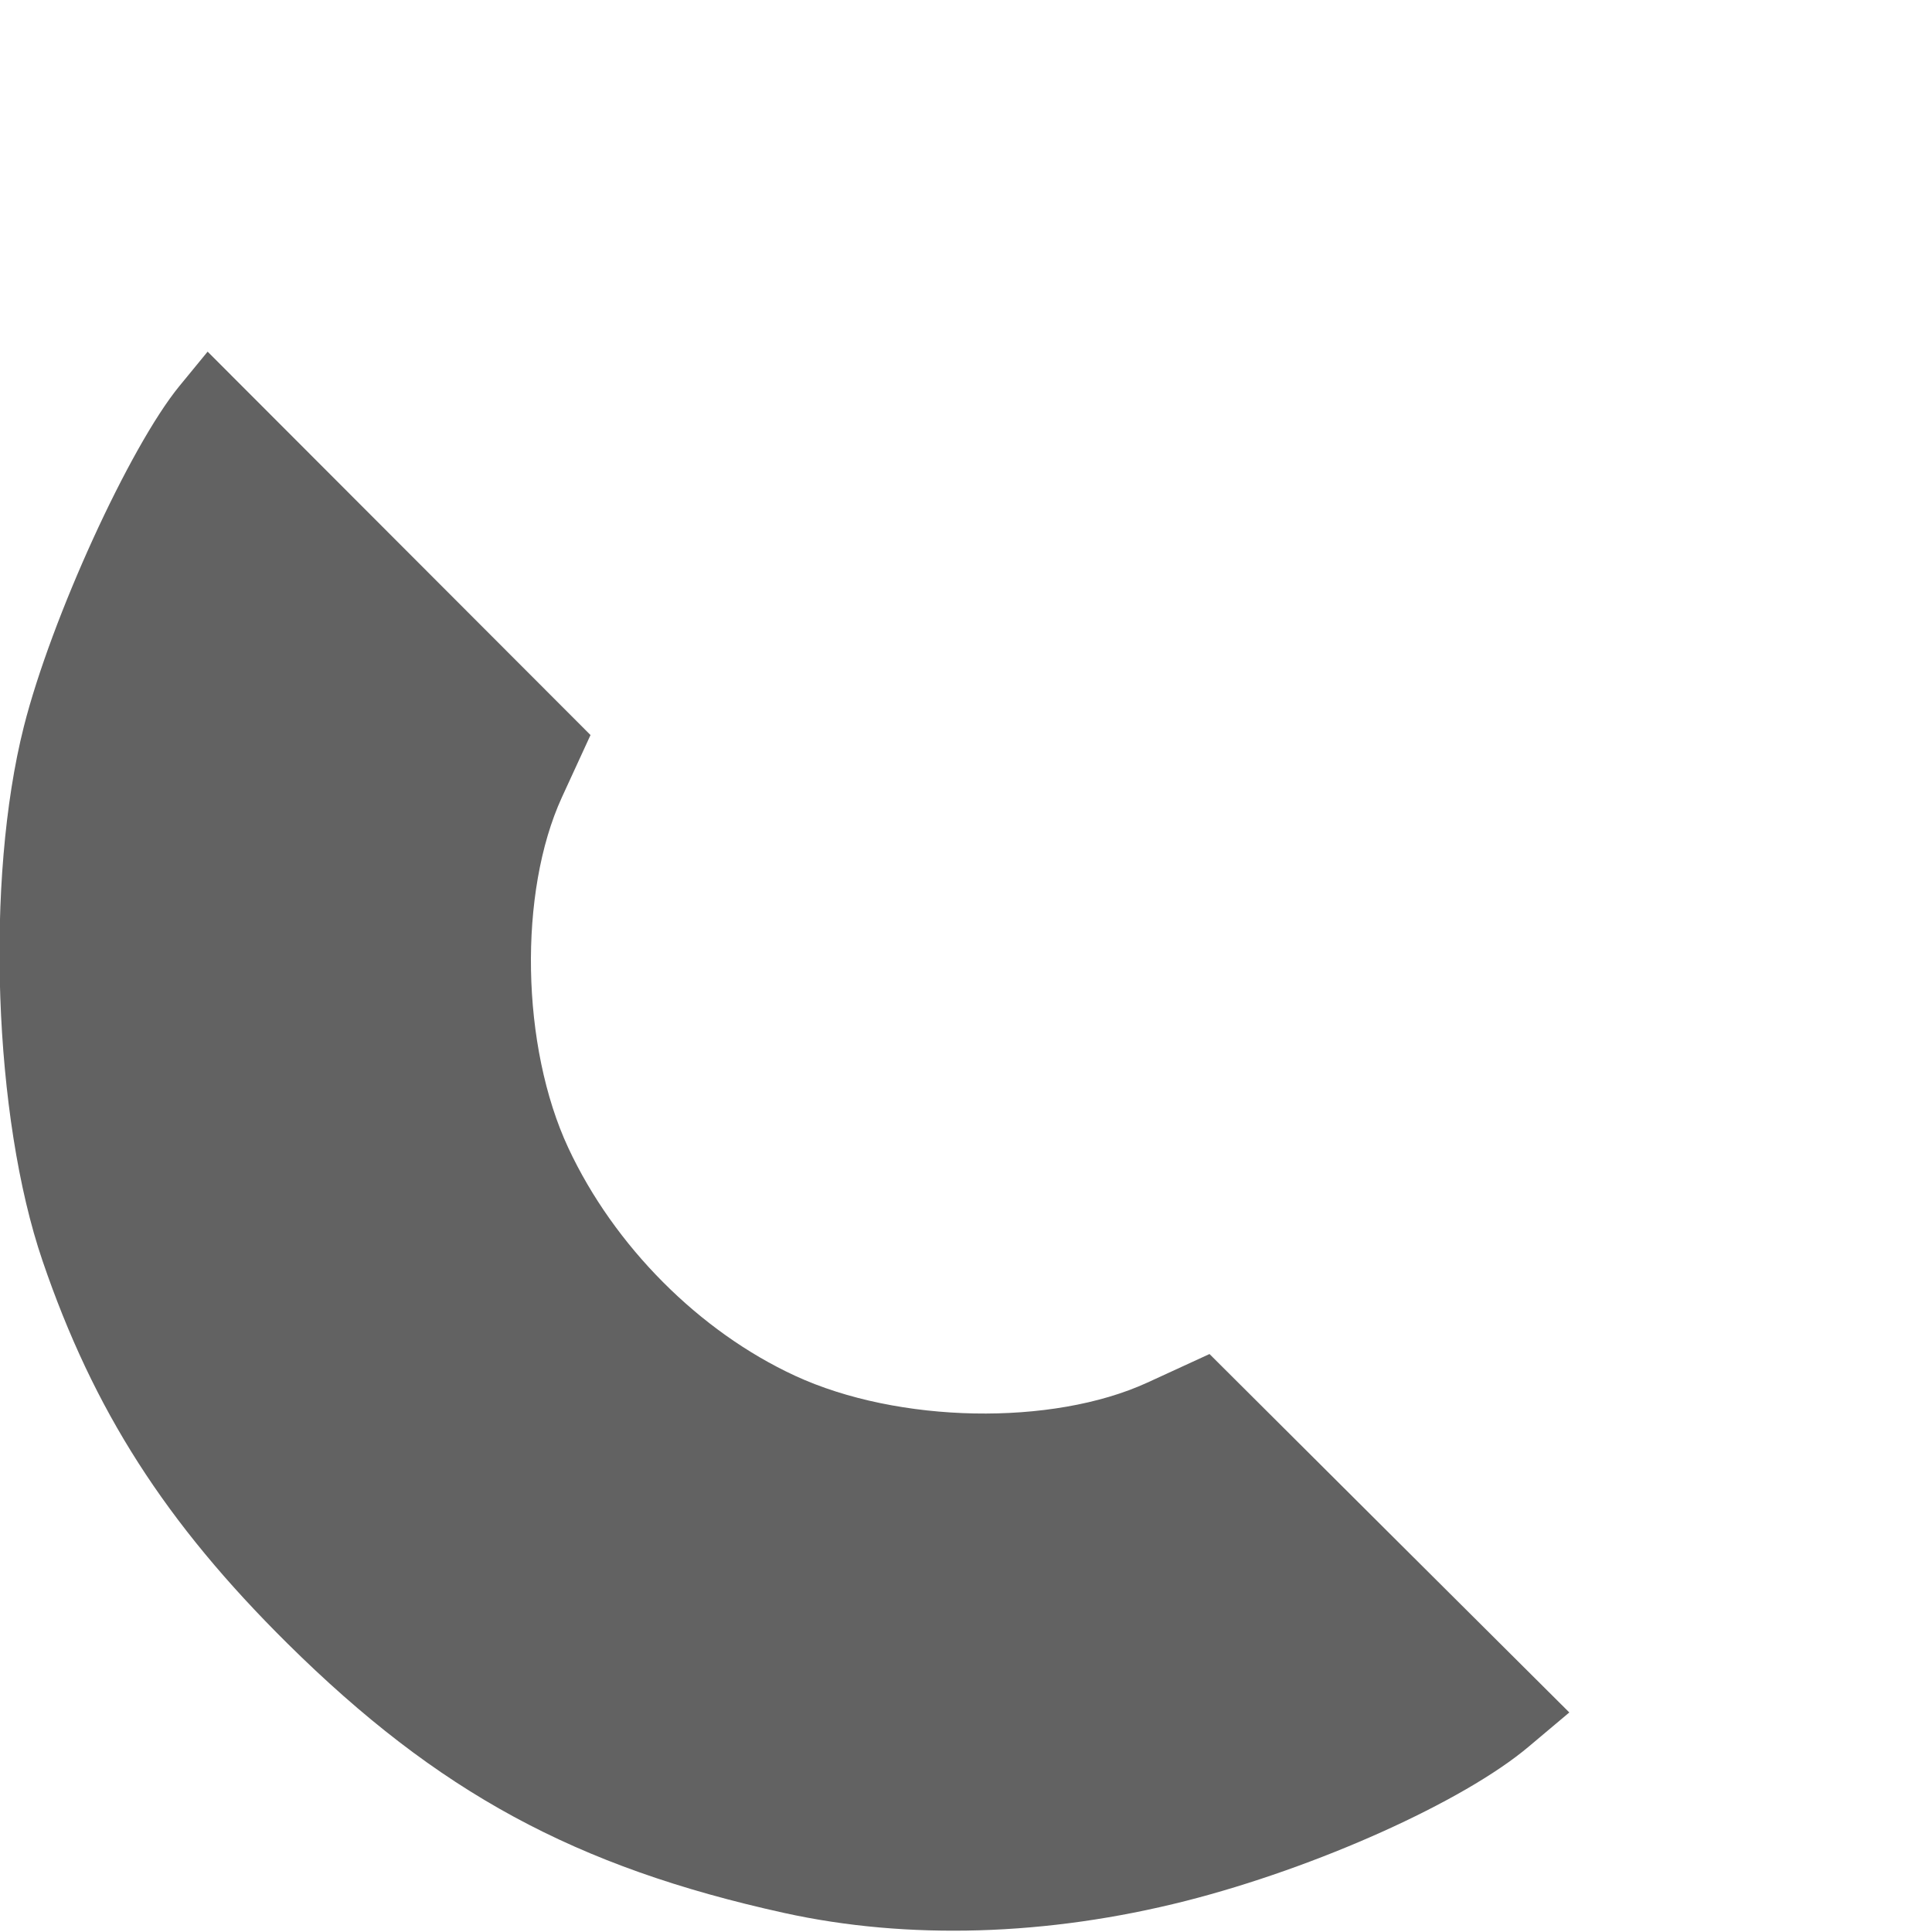
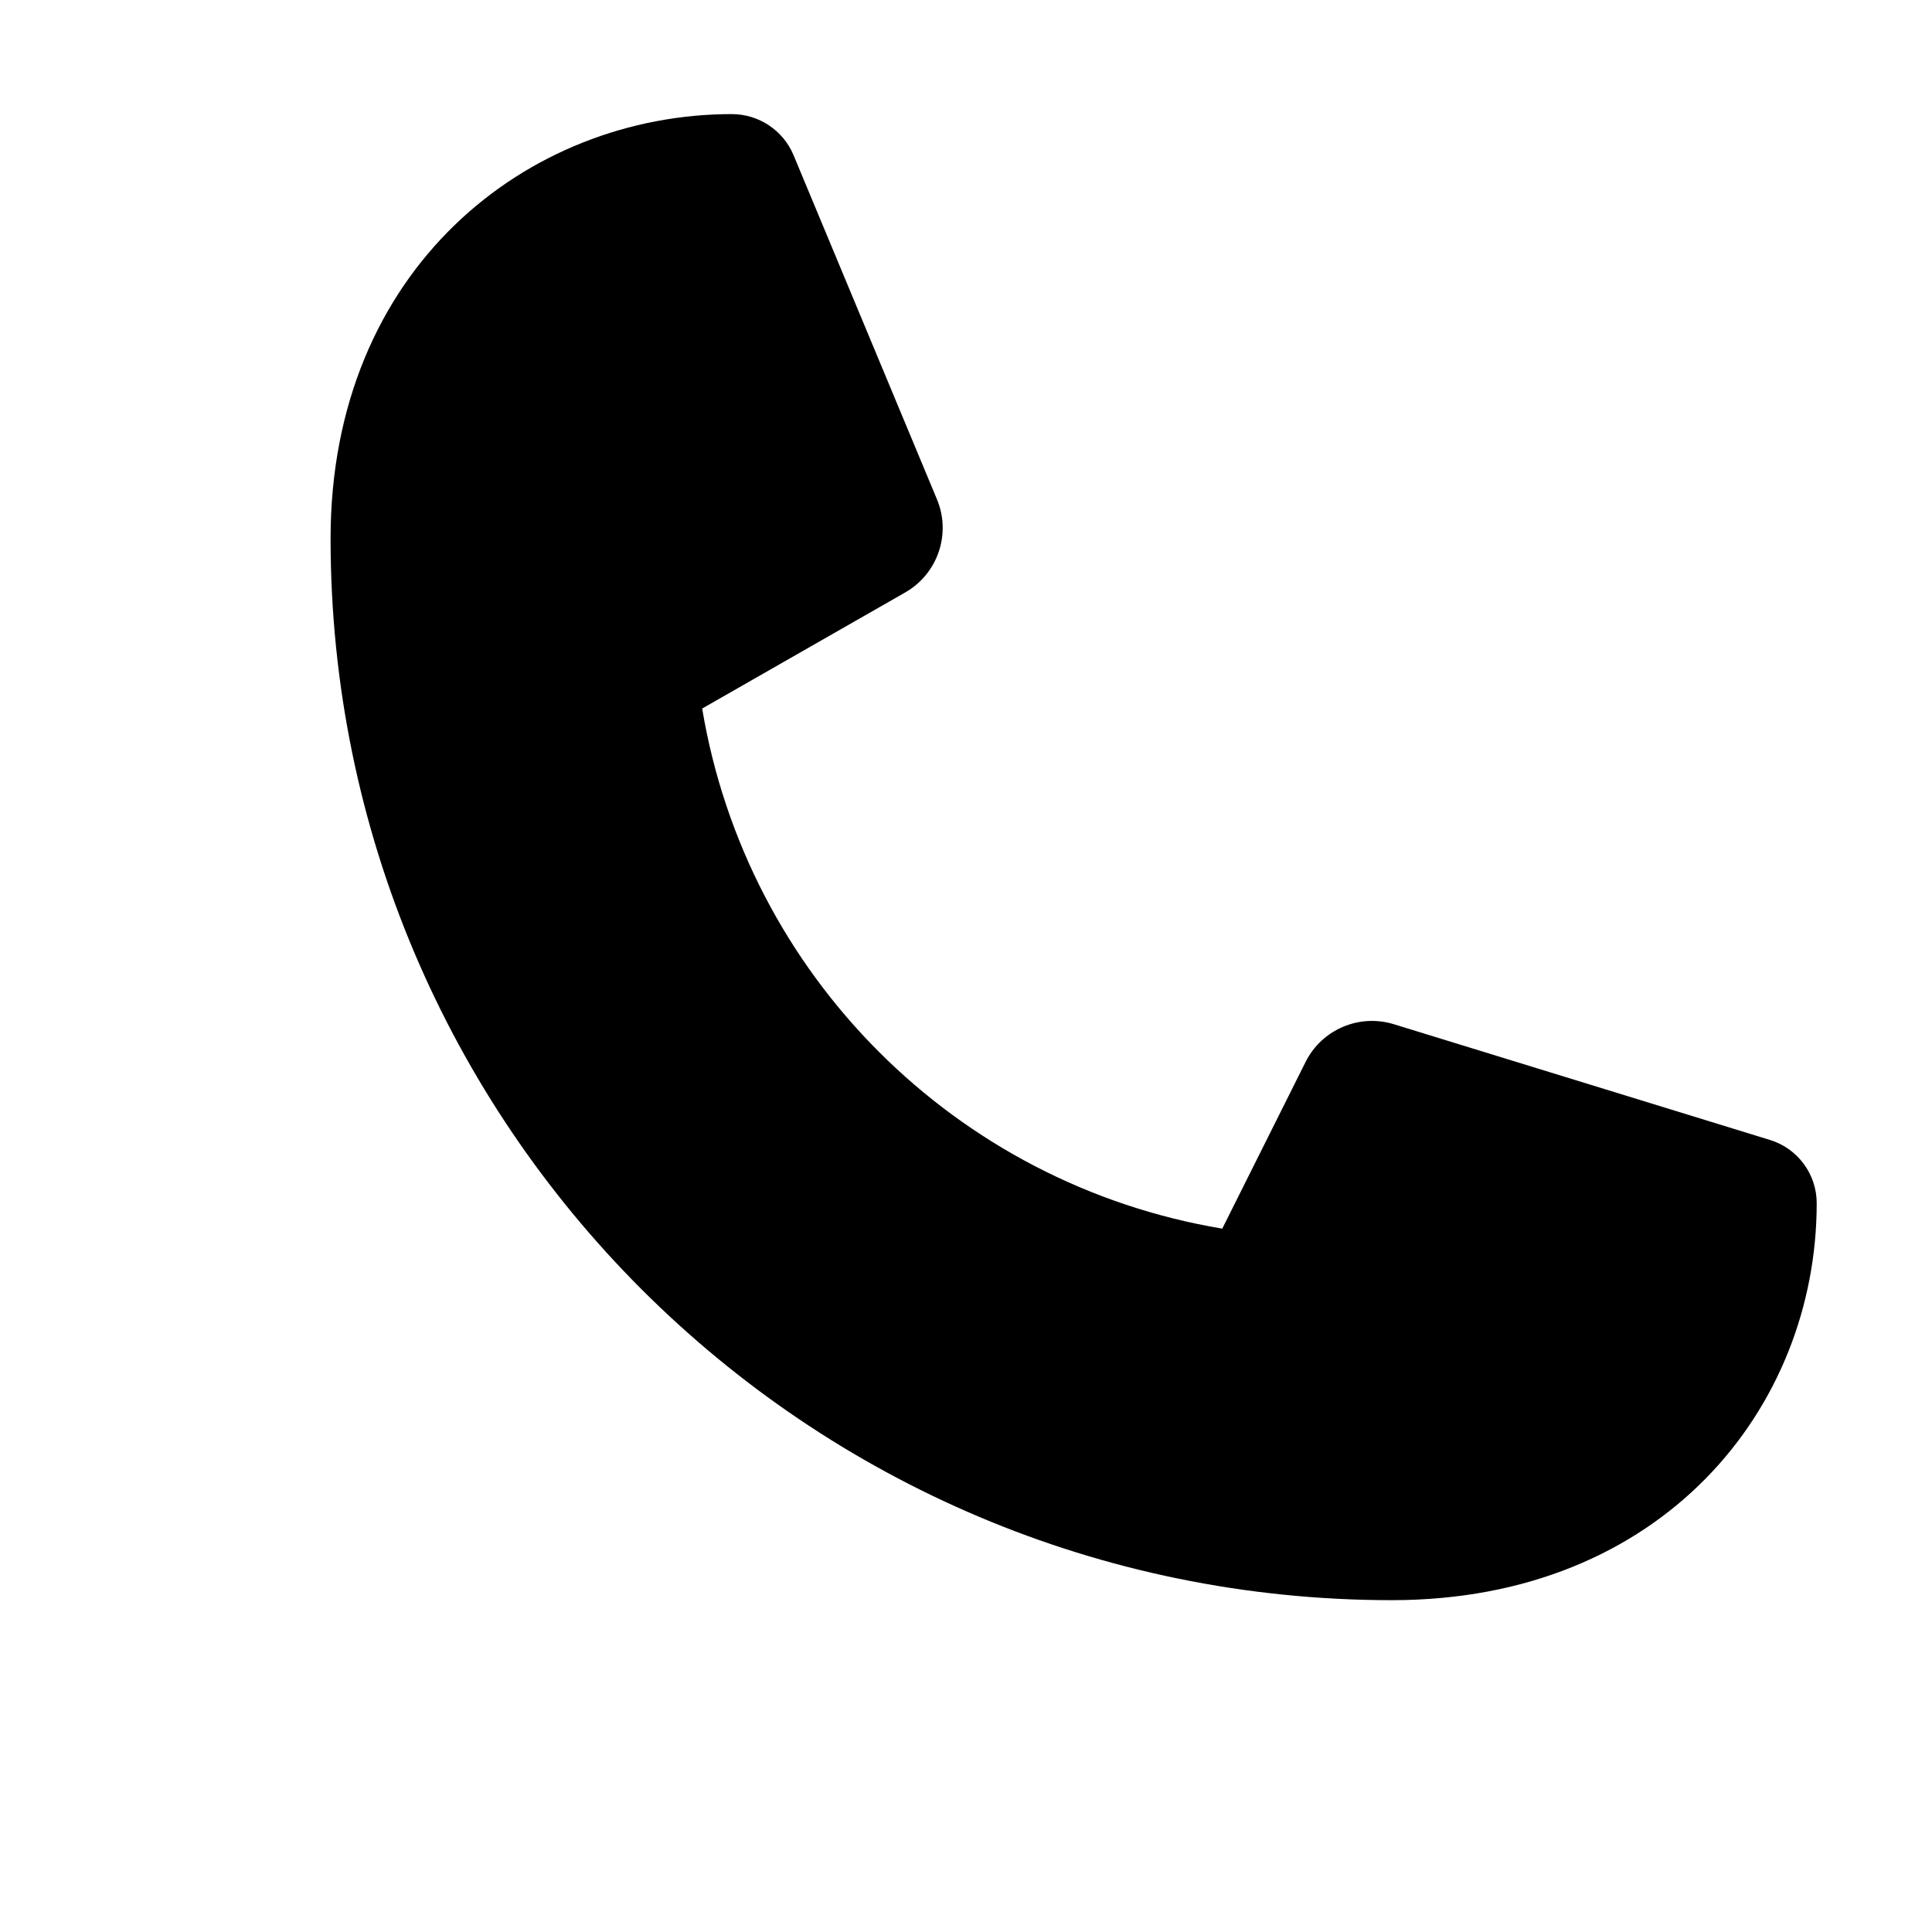
- <svg xmlns="http://www.w3.org/2000/svg" width="20" height="20" viewBox="0 0 154 154">
-   <g>
-     <path d="M 62.50 152.48 C45.85,148.81 34.91,142.87 22.91,131.00 C13.18,121.36 7.46,112.43 3.39,100.50 C-0.52,89.06 -1.18,70.10 1.90,57.92 C4.08,49.29 10.34,35.60 14.31,30.76 L 16.55 28.03 L 47.07 58.59 L 44.79 63.55 C41.31,71.14 41.53,83.42 45.30,91.50 C48.95,99.32 55.74,106.14 63.39,109.67 C71.60,113.46 83.86,113.69 91.45,110.21 L 96.41 107.93 L 110.75 122.22 L 125.09 136.50 L 121.87 139.21 C116.68,143.60 104.96,148.87 94.49,151.53 C83.49,154.32 72.35,154.65 62.50,152.48 Z" fill="rgba(98,98,98,1)" />
-     <path d="M 132.50 100.10 C125.75,99.42 125.91,99.79 128.40,90.54 C130.34,83.31 130.46,70.31 128.64,63.50 C123.91,45.80 109.18,30.23 92.22,24.99 C84.17,22.50 68.78,22.28 61.16,24.55 C58.30,25.40 55.57,25.86 55.11,25.57 C54.64,25.28 53.95,21.77 53.57,17.77 C53.20,13.77 52.63,8.85 52.33,6.82 L 51.77 3.15 L 57.07 1.57 C60.84,0.45 66.61,-0.00 77.08,-0.00 C93.99,-0.00 99.98,1.37 113.50,8.31 C125.31,14.37 138.90,28.20 145.29,40.63 C147.92,45.76 150.85,53.44 151.98,58.13 C154.50,68.66 154.59,84.67 152.18,94.00 L 150.50 100.50 L 144.50 100.60 C141.20,100.66 135.80,100.43 132.50,100.10 ZM 82.81 70.08 L 63.50 51.16 L 67.45 49.48 C72.70,47.26 84.91,47.80 90.47,50.50 C102.79,56.50 109.62,71.61 105.54,83.87 C104.61,86.69 103.45,89.00 102.98,89.00 C102.51,89.00 93.43,80.49 82.81,70.08 Z" fill="rgba(255,255,255,1)" />
+ <svg xmlns="http://www.w3.org/2000/svg" width="20" height="20" viewBox="0 0 24 24">
+   <g transform="translate(12 12) rotate(-135) translate(-12 -12)">
+     <path fill="currentColor" d="M21.335 10.172C16.185 5.023 7.836 5.023 2.687 10.172.309 12.551.649 15.594 2.444 17.389c.255.255.647.314.966.145l4.32-2.287c.399-.211.587-.68.444-1.108l-.732-2.195a7.865 7.865 0 0 1 9.137 0l-.764 2.804c-.122.449.109.919.539 1.096l4.282 1.763c.31.128.667.056.904-.181 1.792-1.792 2.169-4.88-.205-7.254Z" />
  </g>
</svg>
